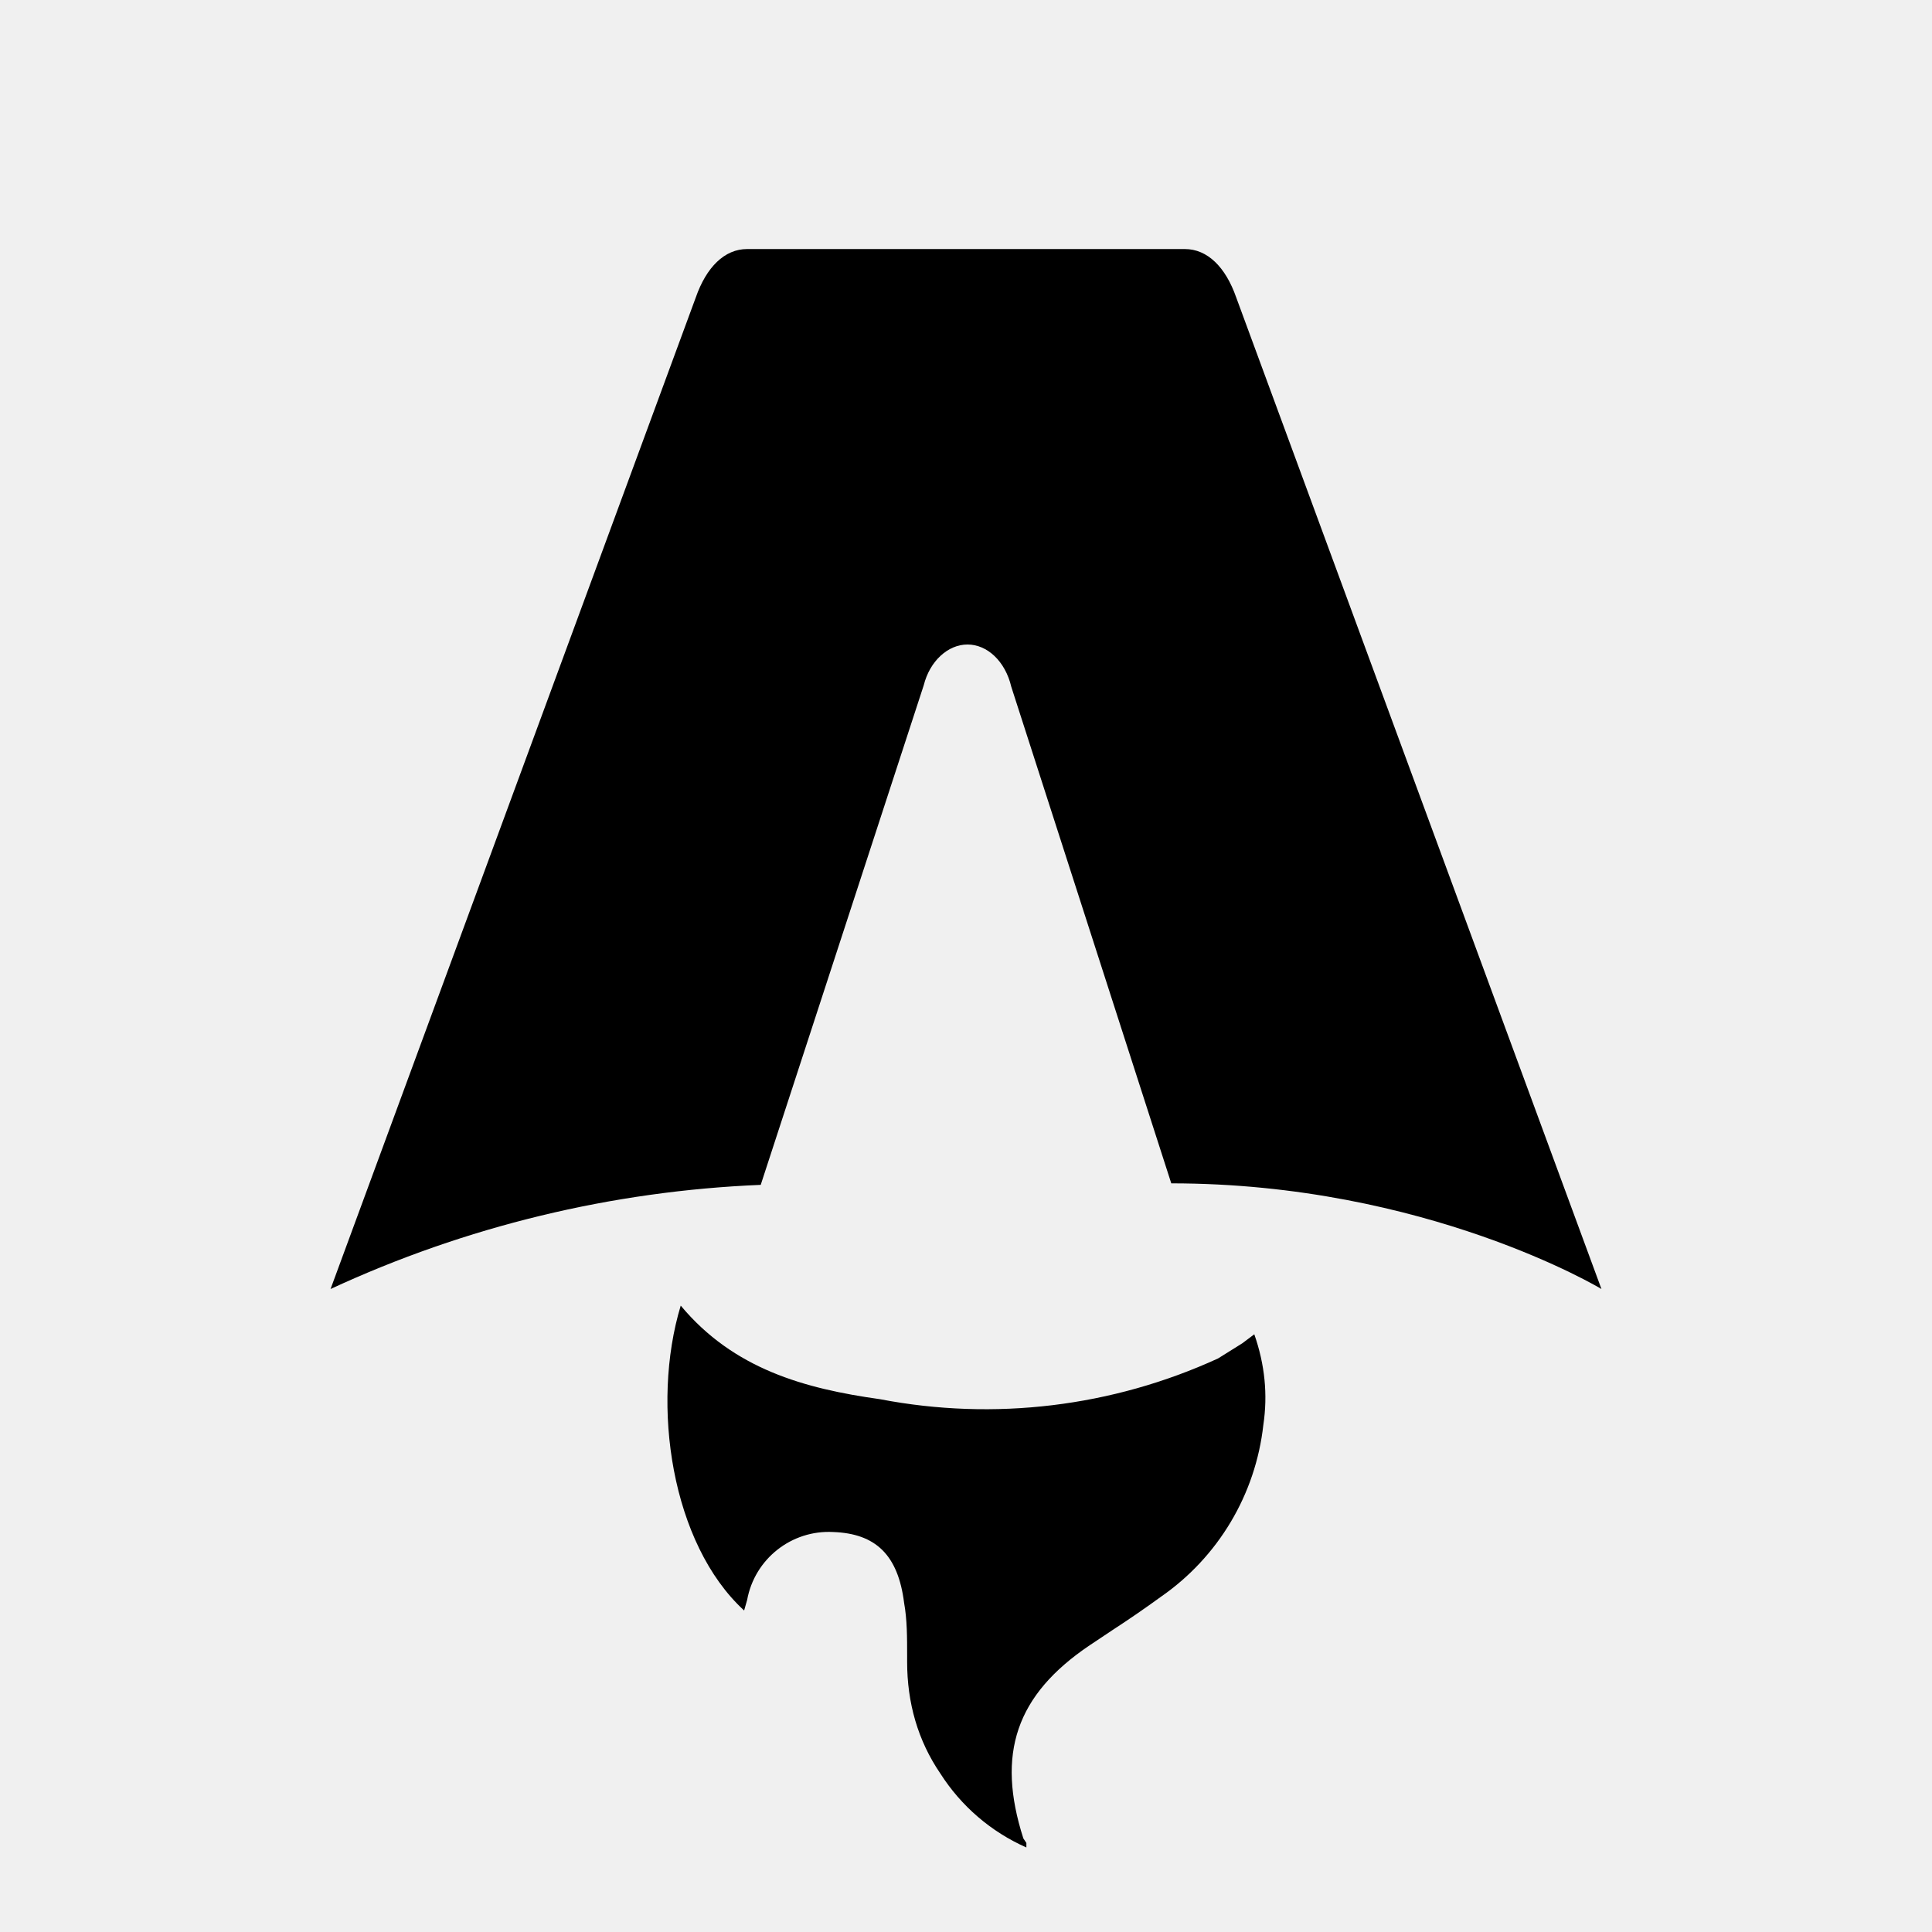
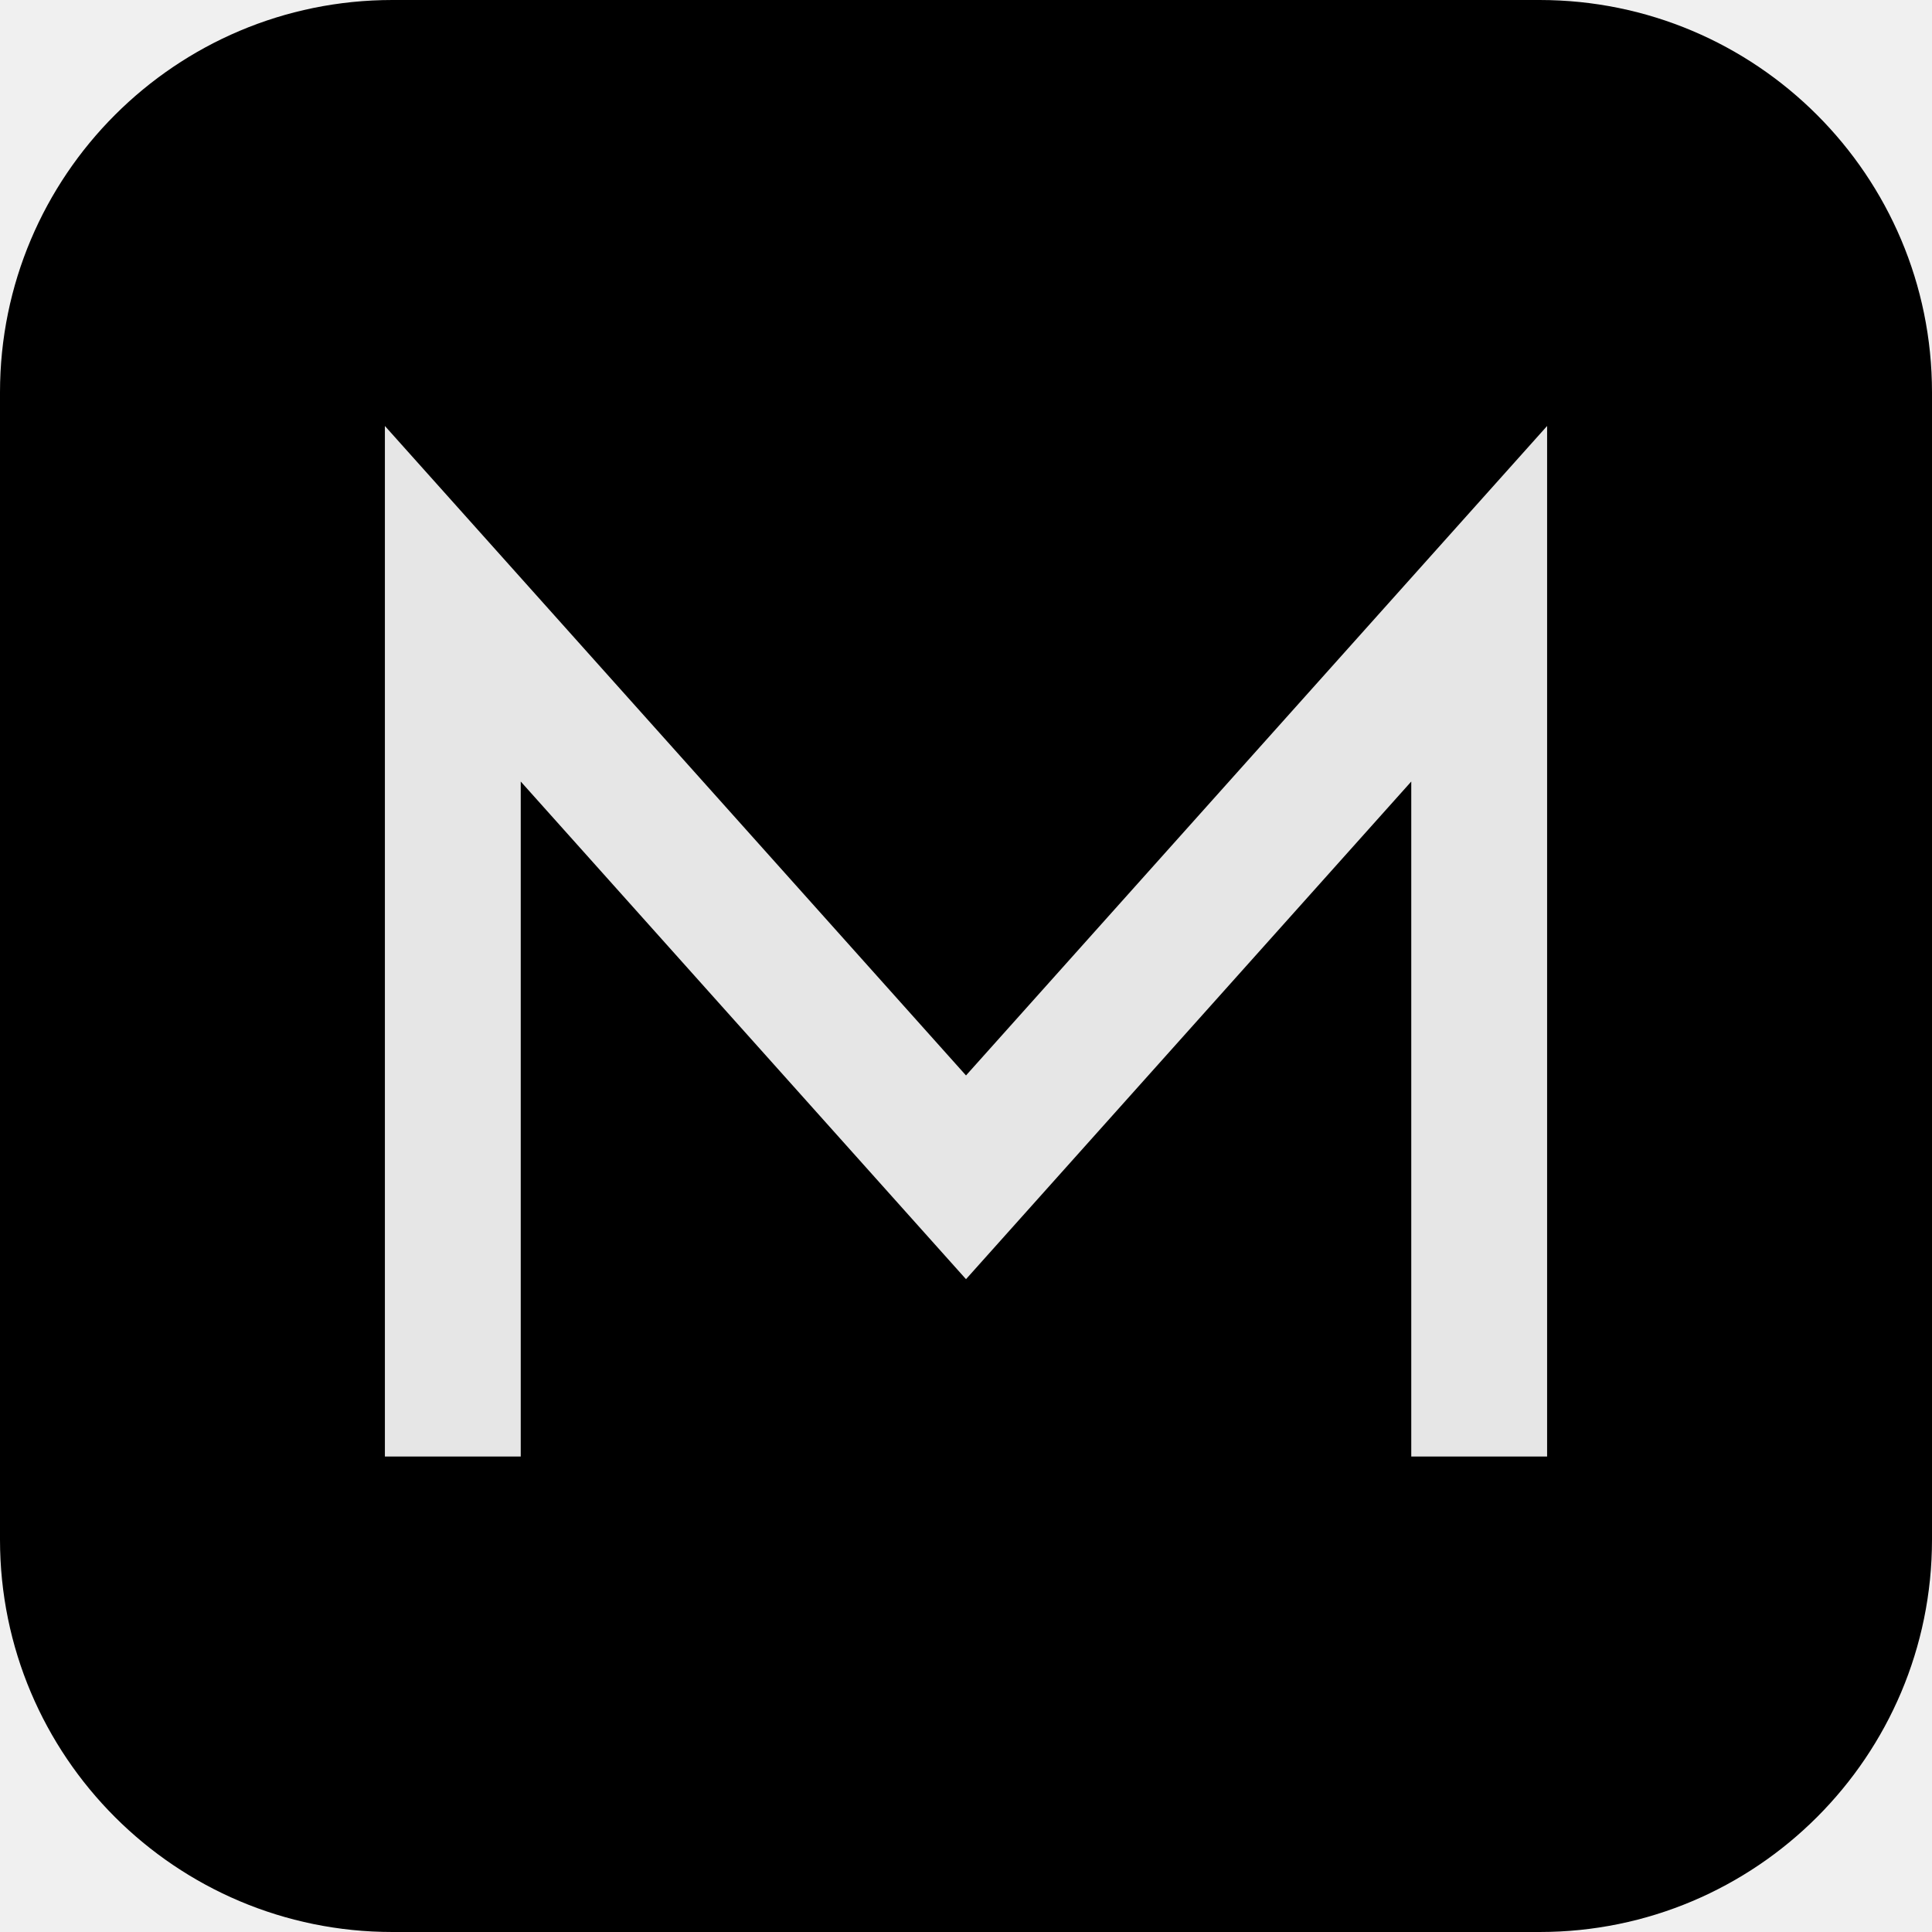
- <svg xmlns="http://www.w3.org/2000/svg" fill="none" viewBox="0 0 128 128">
-   <path d="M50.4 78.5a75.1 75.1 0 0 0-28.5 6.9l24.2-65.7c.7-2 1.9-3.2 3.4-3.2h29c1.5 0 2.7 1.2 3.4 3.2l24.2 65.7s-11.6-7-28.5-7L67 45.5c-.4-1.7-1.6-2.8-2.9-2.8-1.3 0-2.5 1.1-2.9 2.7L50.4 78.5Zm-1.1 28.2Zm-4.2-20.2c-2 6.6-.6 15.8 4.2 20.2a17.5 17.5 0 0 1 .2-.7 5.5 5.5 0 0 1 5.7-4.5c2.8.1 4.3 1.5 4.7 4.7.2 1.1.2 2.3.2 3.5v.4c0 2.7.7 5.2 2.2 7.4a13 13 0 0 0 5.7 4.9v-.3l-.2-.3c-1.8-5.6-.5-9.5 4.4-12.8l1.5-1a73 73 0 0 0 3.2-2.2 16 16 0 0 0 6.8-11.4c.3-2 .1-4-.6-6l-.8.6-1.6 1a37 37 0 0 1-22.4 2.7c-5-.7-9.7-2-13.2-6.2Z" />
-   <style>
-         path { fill: #000; }
-         @media (prefers-color-scheme: dark) {
-             path { fill: #FFF; }
-         }
-     </style>
+ <svg xmlns="http://www.w3.org/2000/svg" viewBox="0 0 128 128" role="img" aria-label="Michal Hartman">
+   <rect width="128" height="128" rx="26" fill="#000000" />
+   <path d="M30 92V40l34 38 34-38v52" fill="none" stroke="#e6e6e6" stroke-width="9" stroke-linecap="square" stroke-linejoin="miter" stroke-miterlimit="10" />
</svg>
